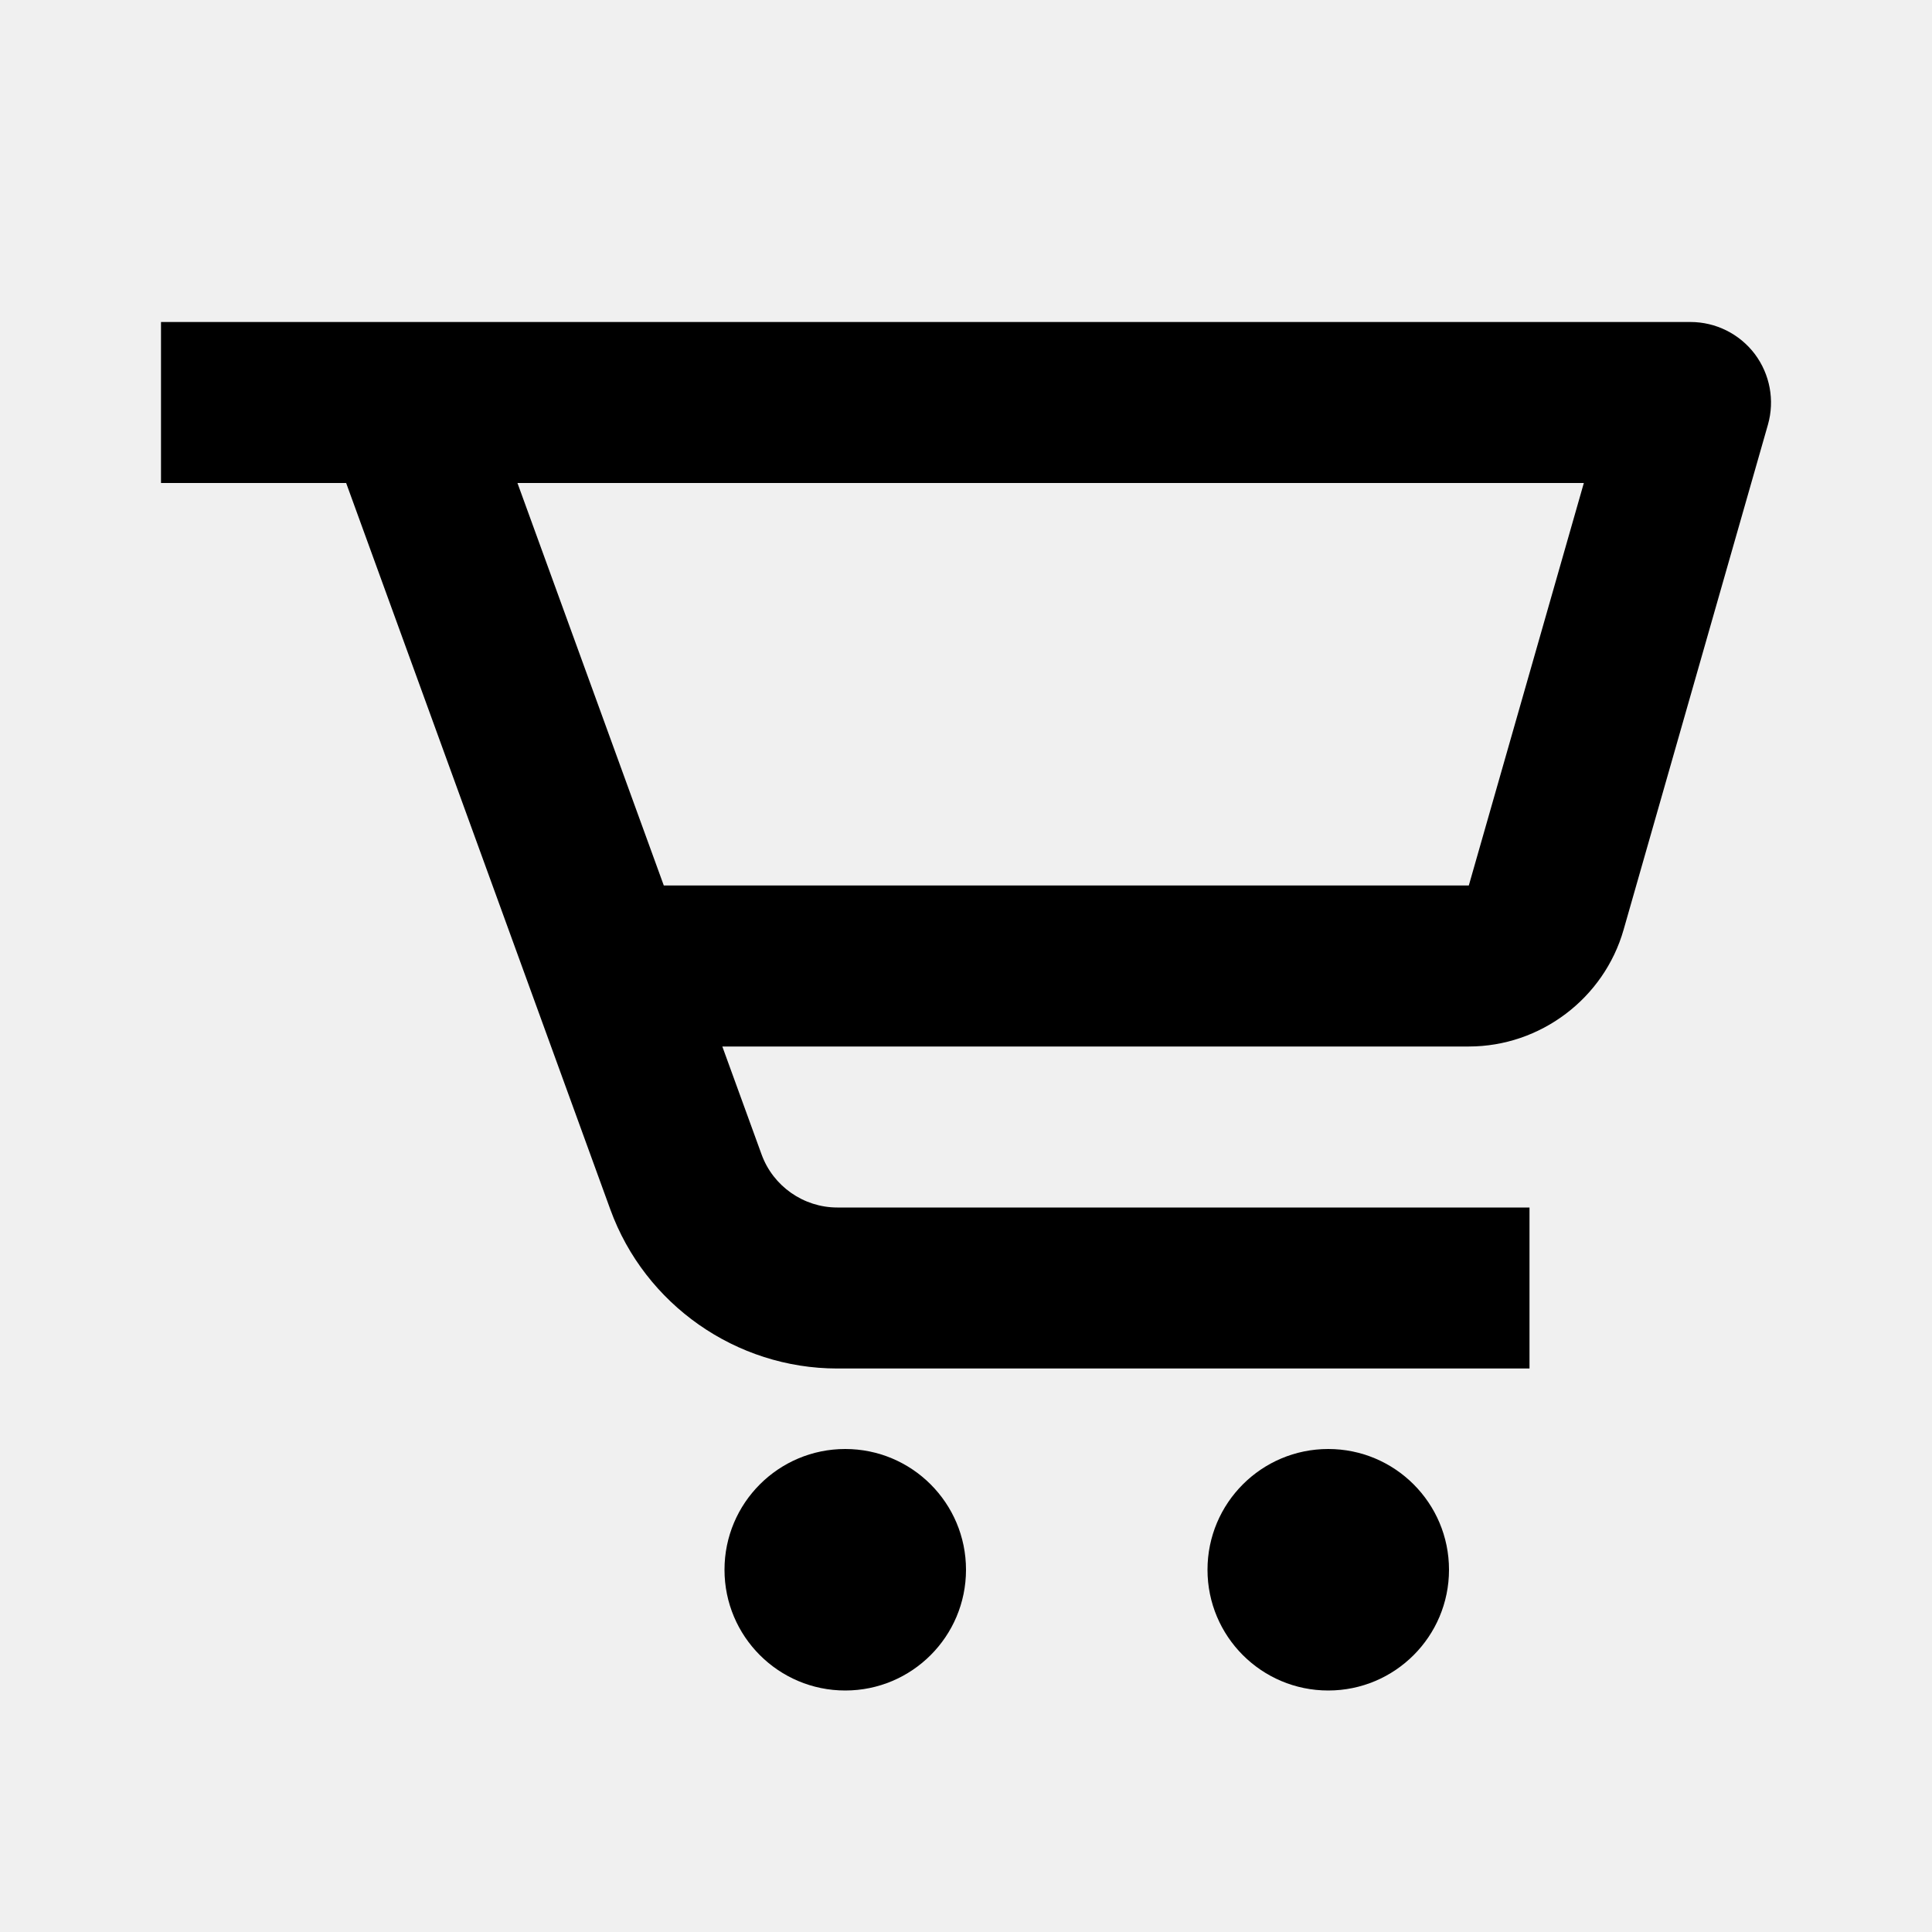
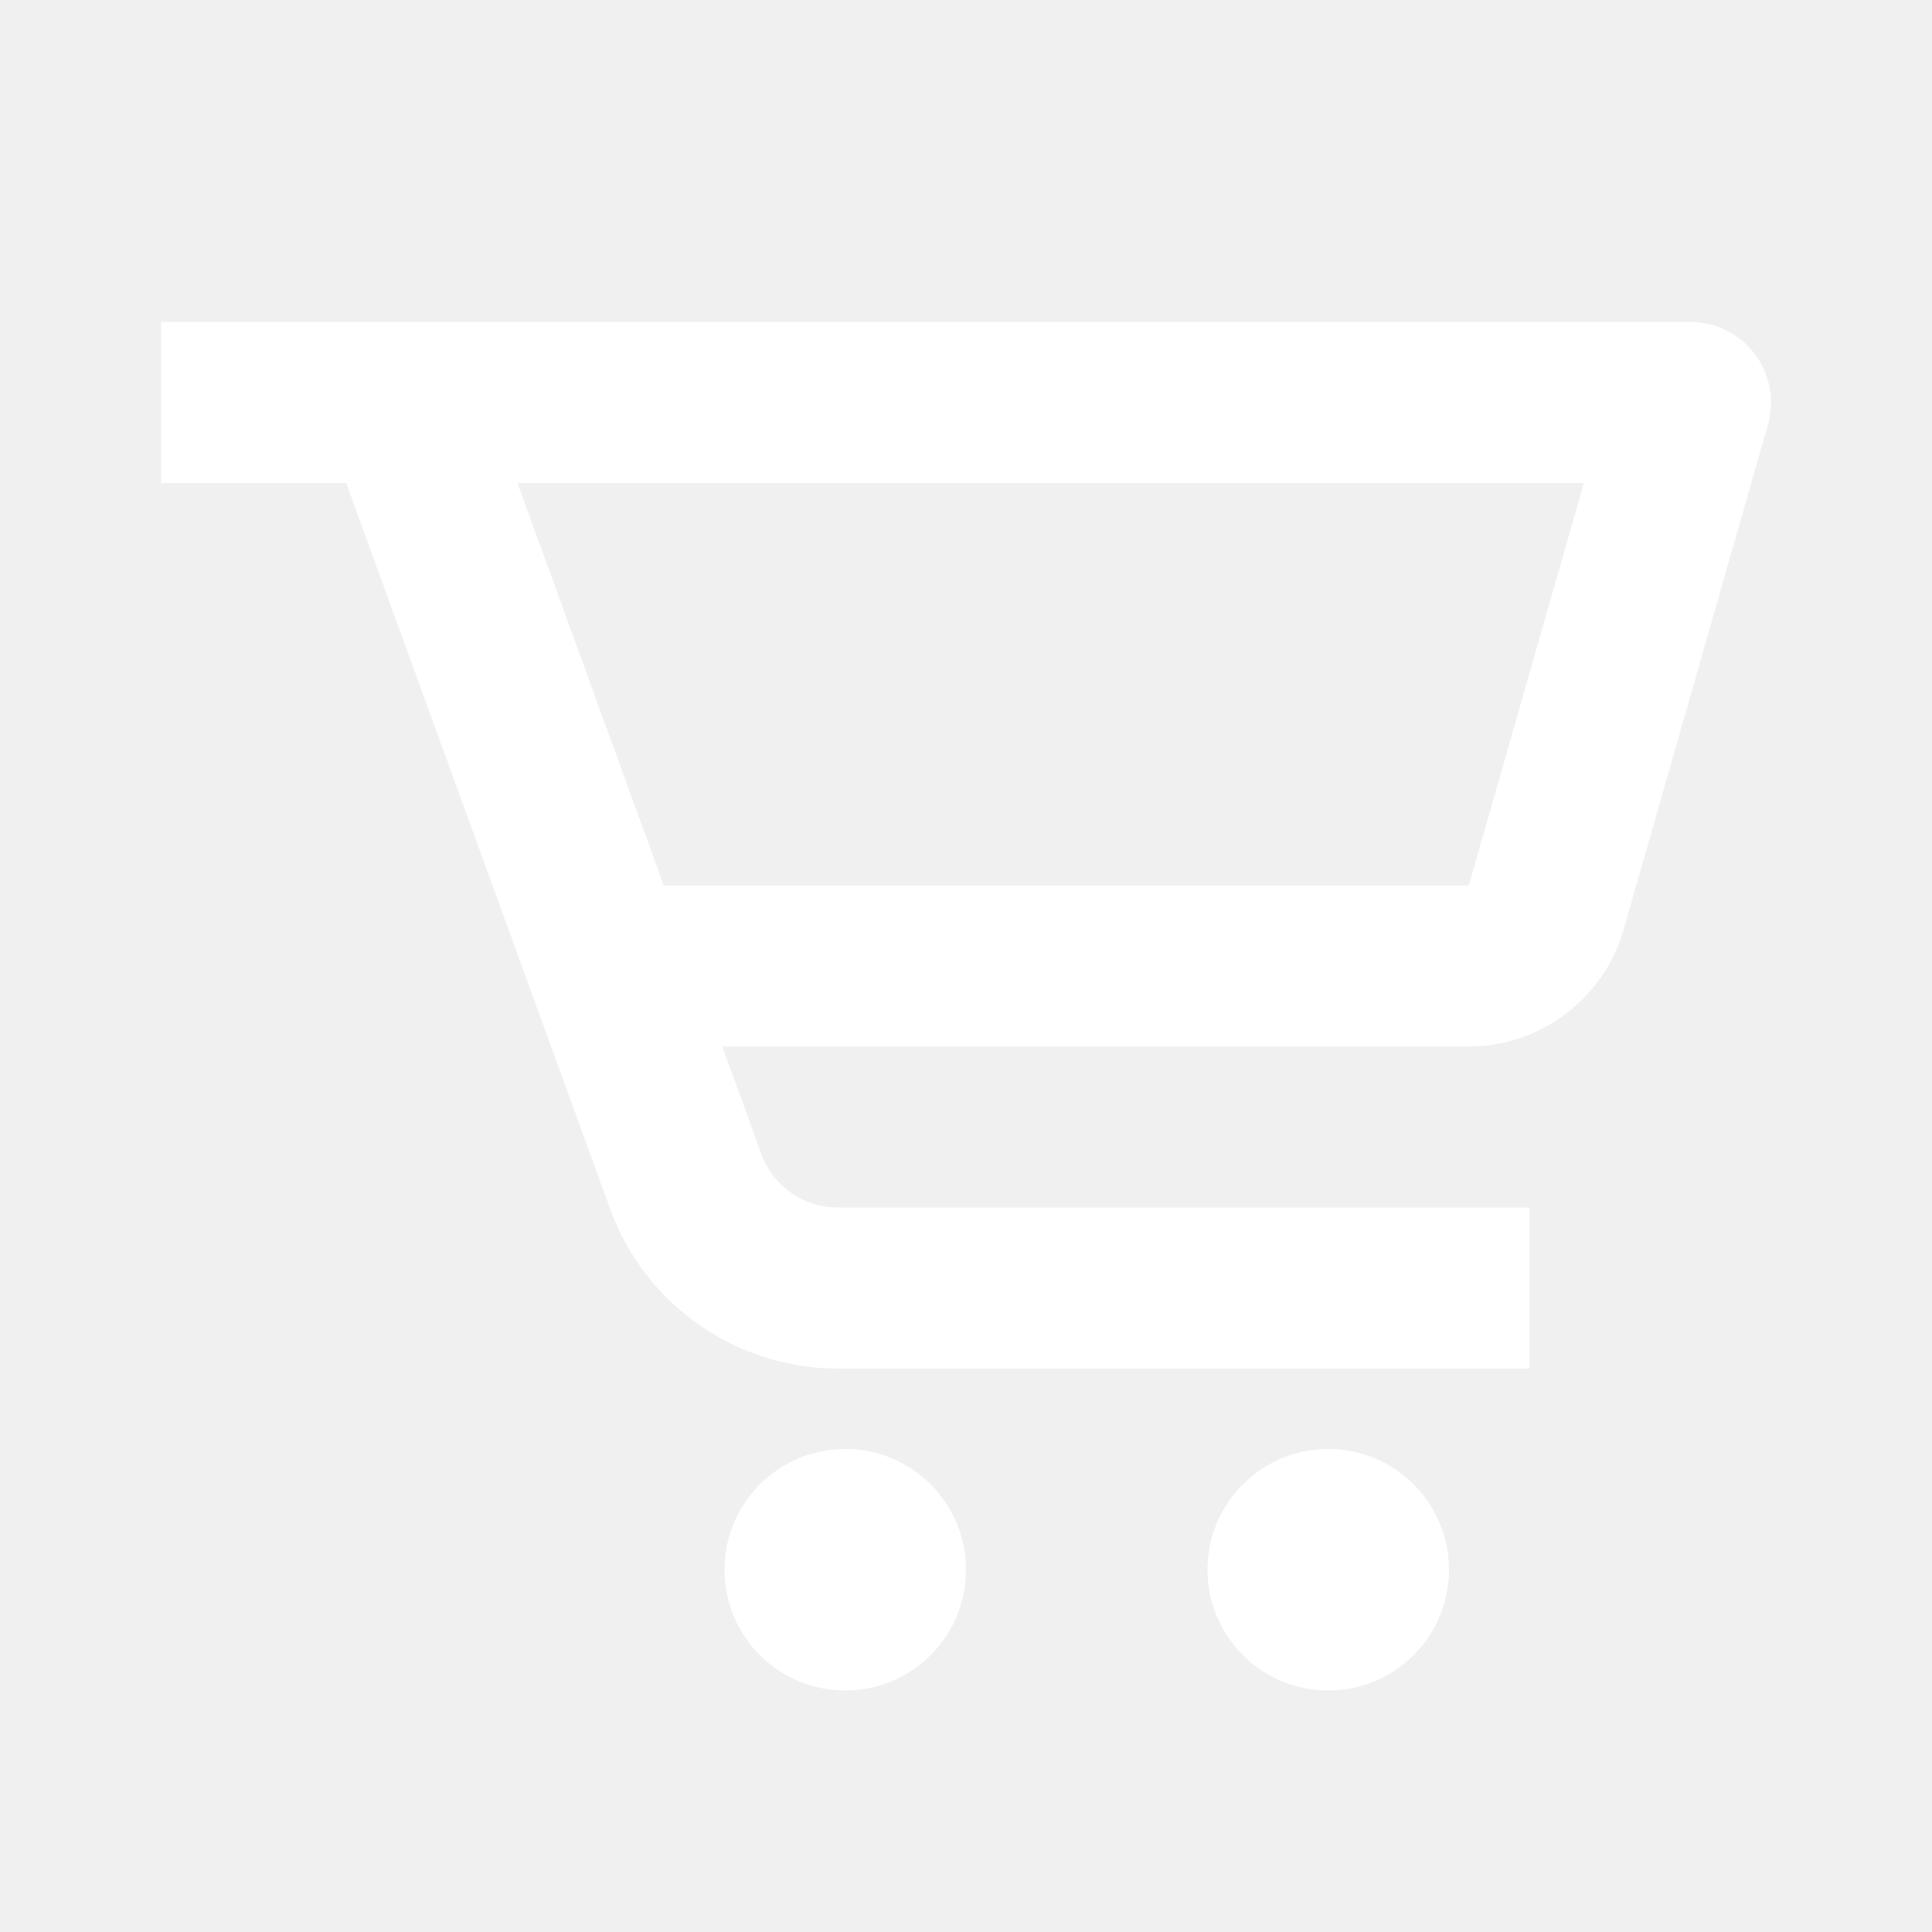
- <svg xmlns="http://www.w3.org/2000/svg" stroke="currentColor" fill="currentColor" stroke-width="0" viewBox="0 0 24 24" height="2em" width="2em">
+ <svg xmlns="http://www.w3.org/2000/svg" stroke="currentColor" fill="white" stroke-width="0" viewBox="0 0 24 24" height="2em" width="2em">
  <path fill="none" d="M8.246 11L18.246 11 19.675 6 6.428 6z" />
  <path d="M21,4H5H4H2v2h2h0.3l3.282,9.025C8.011,16.206,9.145,17,10.401,17H19v-2h-8.599c-0.419,0-0.797-0.265-0.94-0.658L8.973,13 h9.273c0.89,0,1.68-0.598,1.923-1.451l1.793-6.274c0.086-0.302,0.025-0.626-0.163-0.877C21.609,4.147,21.313,4,21,4z M18.246,11 h-10L6.428,6h13.247L18.246,11z" />
  <circle cx="10.5" cy="19.5" r="1.5" />
  <circle cx="16.5" cy="19.5" r="1.5" />
</svg>
